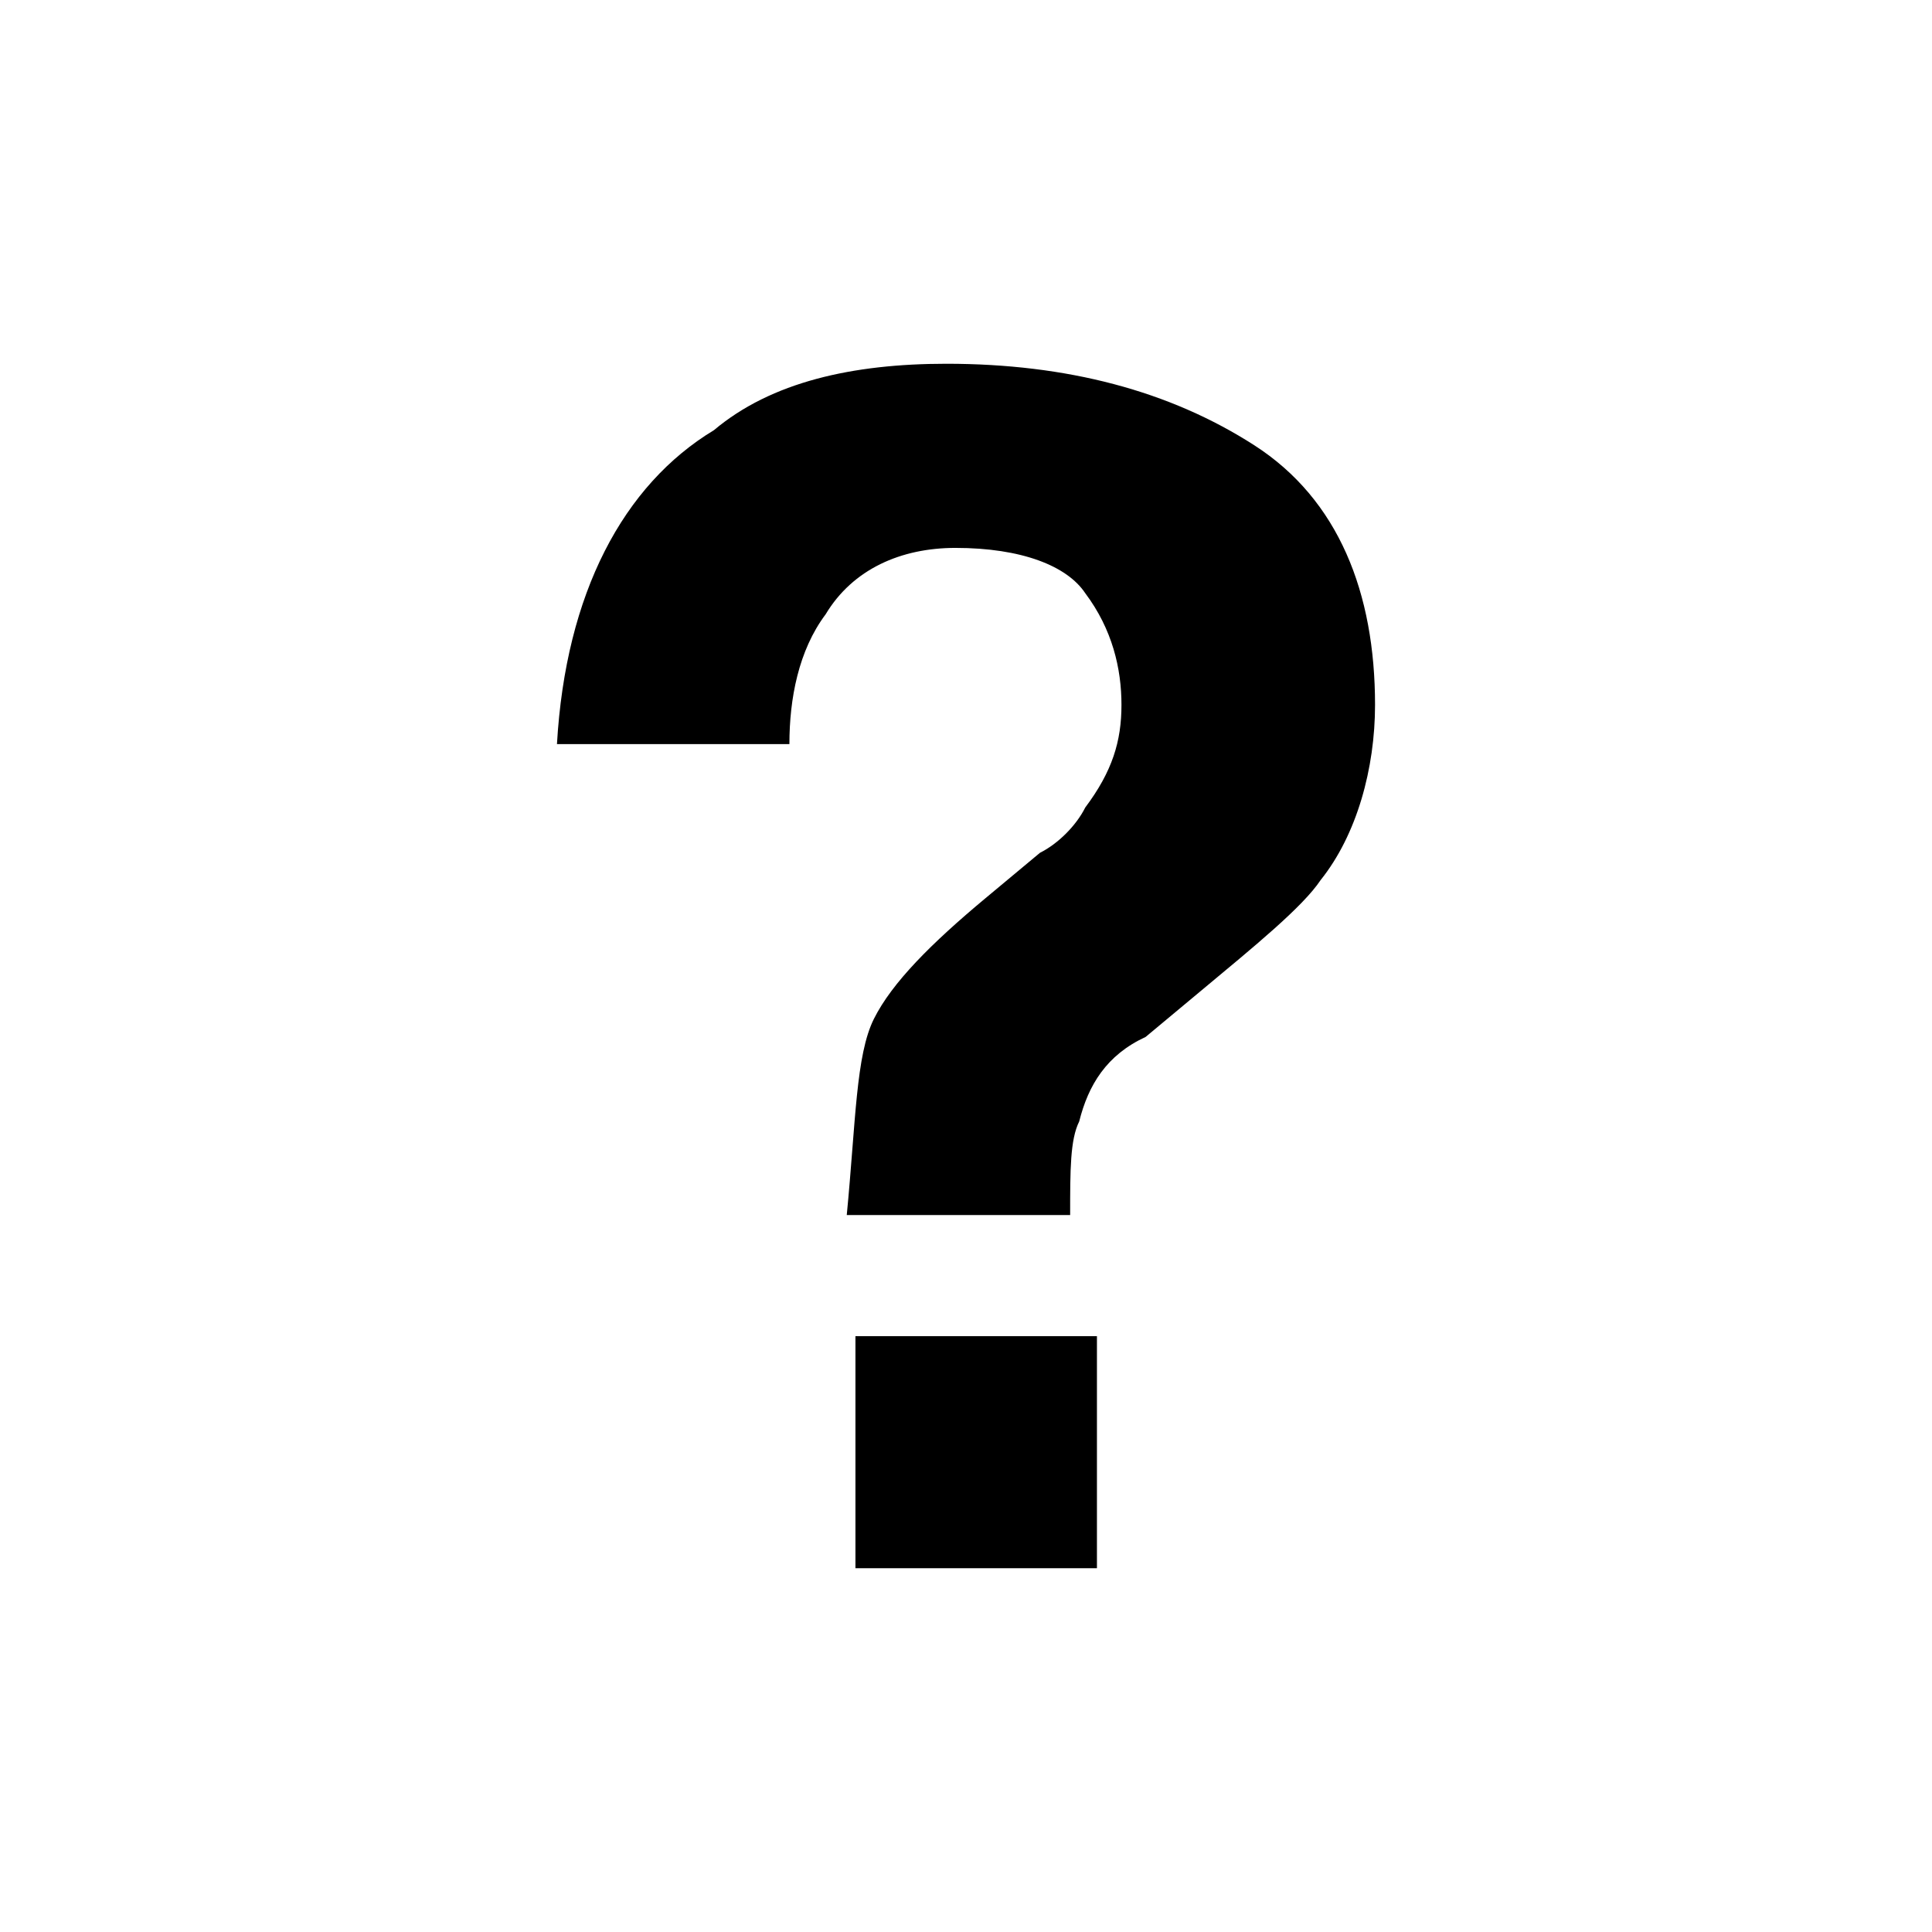
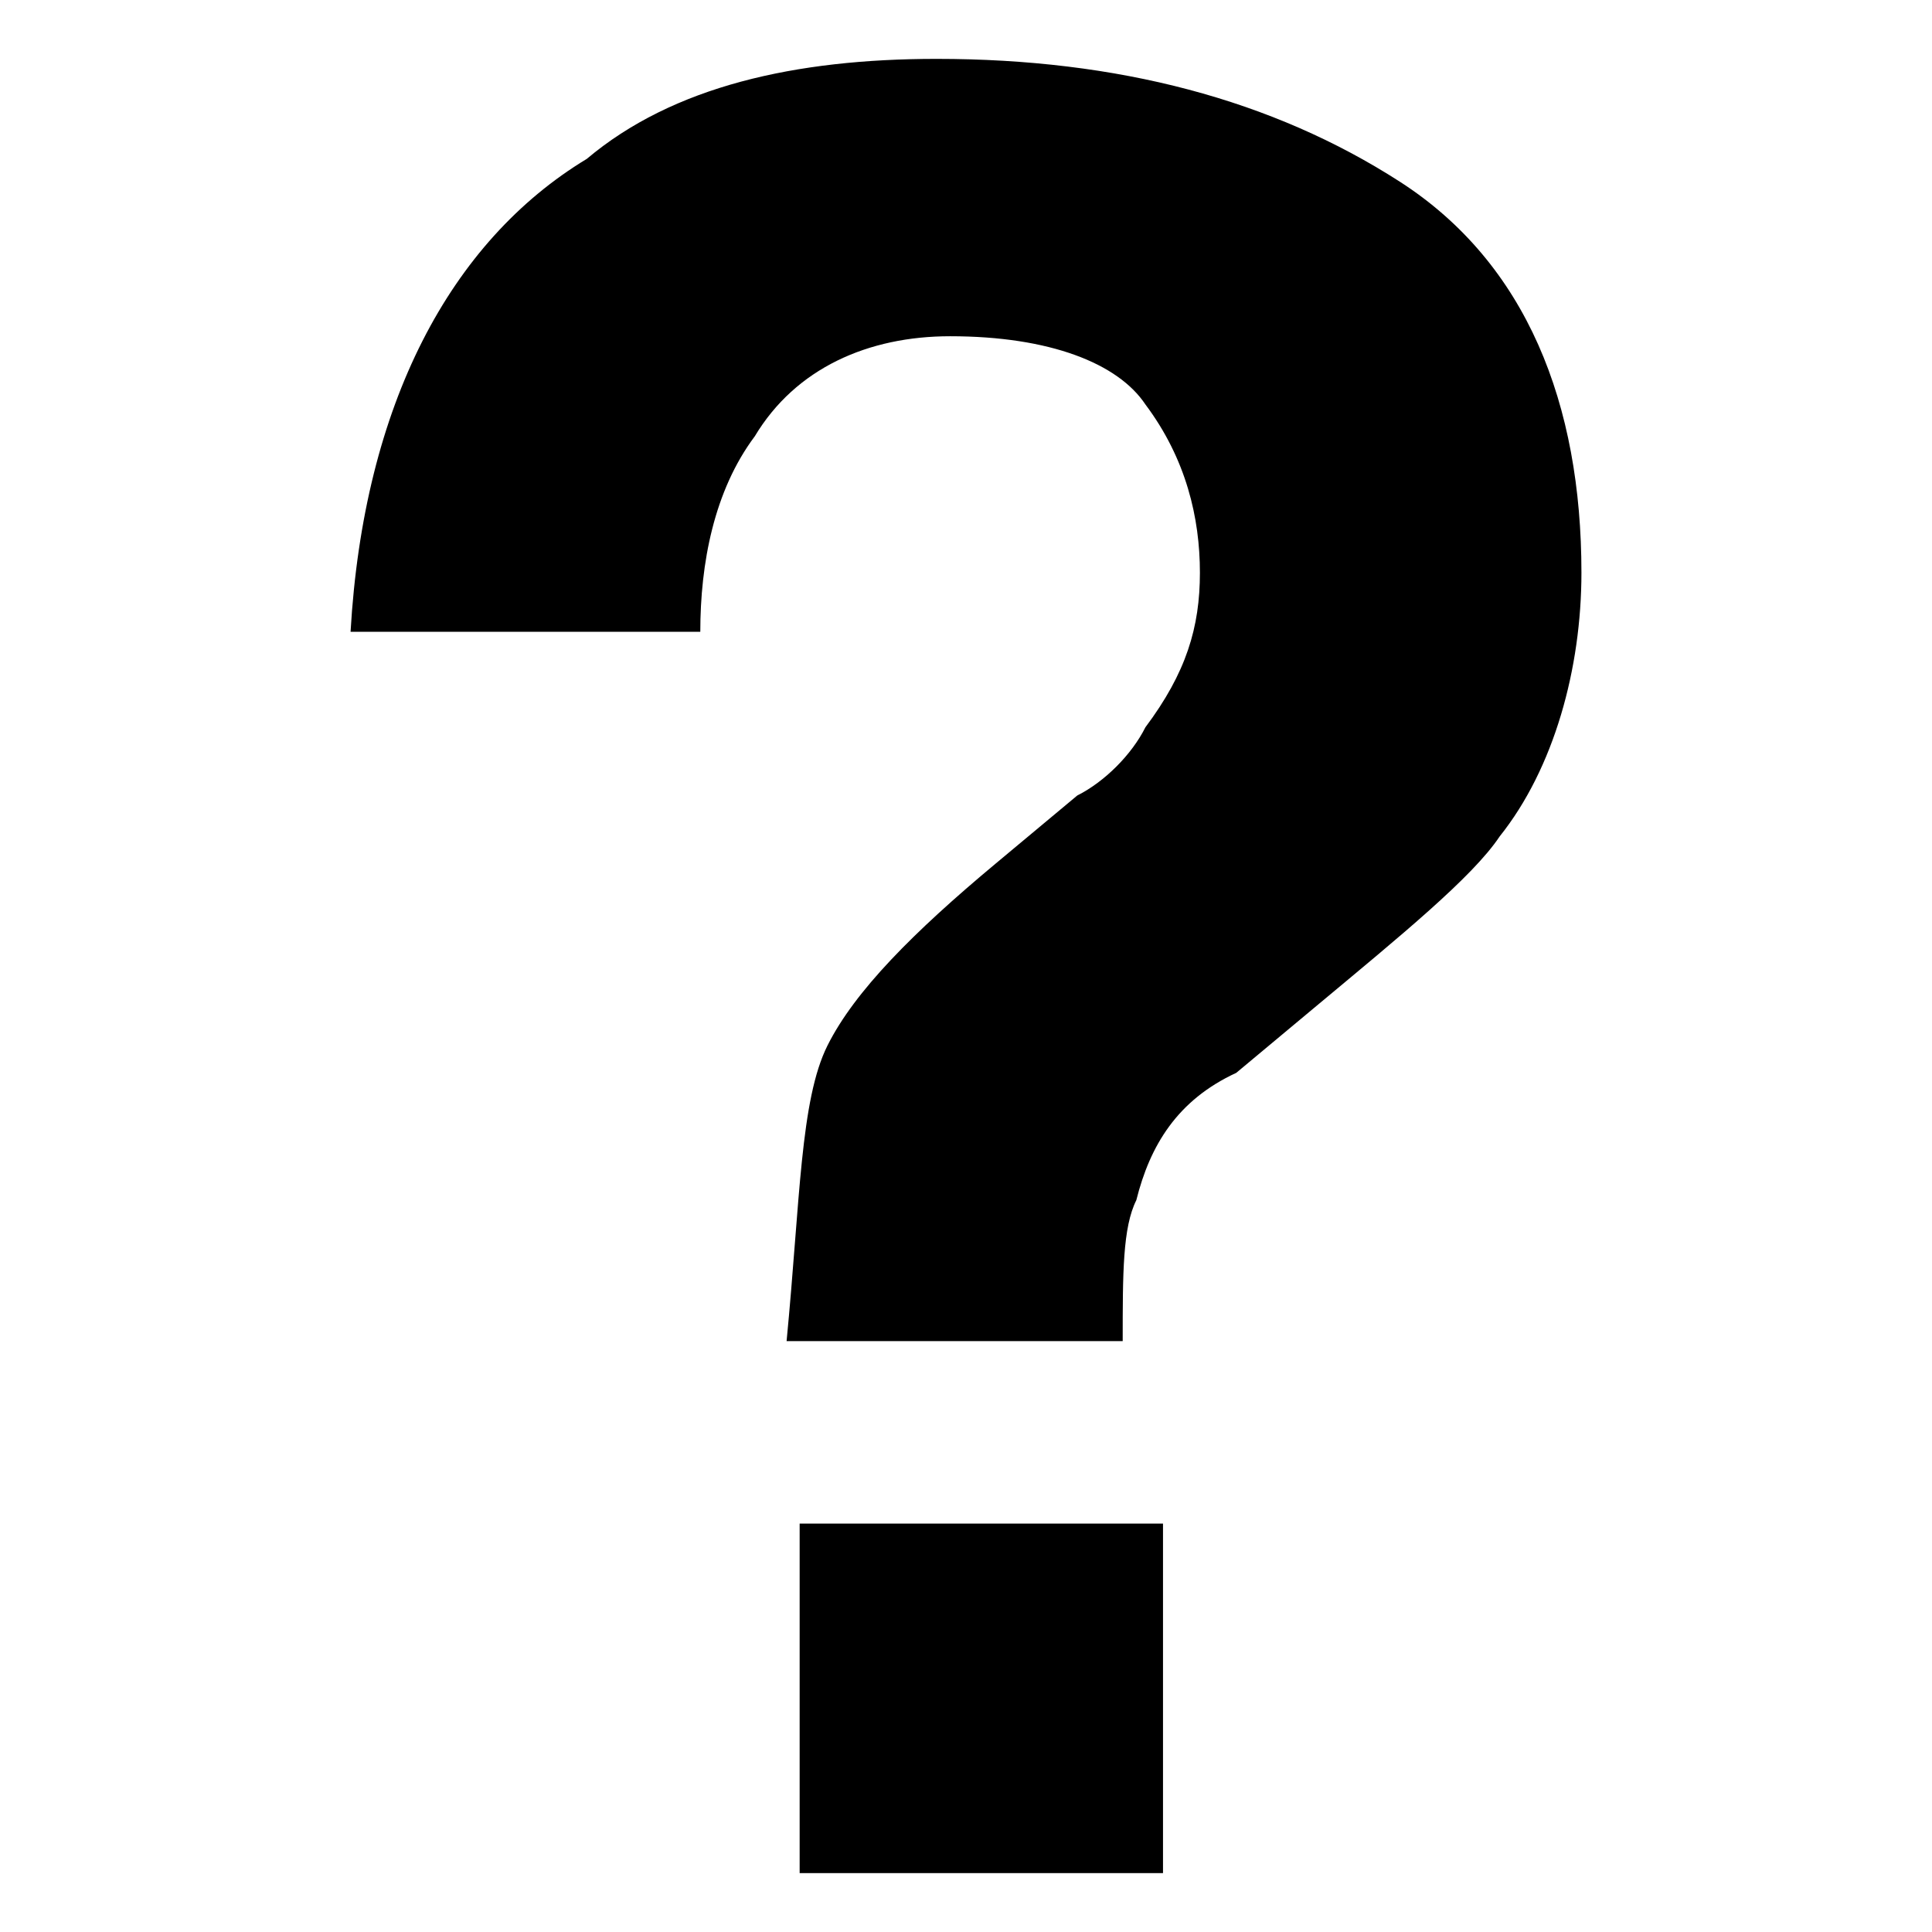
- <svg xmlns="http://www.w3.org/2000/svg" version="1.1" id="레이어_1" x="0px" y="0px" viewBox="0 0 512 512" style="enable-background:new 0 0 512 512;" xml:space="preserve">
-   <path d="M226.7,415.6h64v-61.5h-64V415.6z M147.6,197.2h61.6c0-12,2.4-24.8,9.6-34.4c7.2-12,20-17.6,34.4-17.6  c17.6,0,29.6,4.8,34.4,12c7.2,9.6,9.6,20,9.6,29.6s-2.4,17.6-9.6,27.2c-2.4,4.8-7.2,9.6-12,12l-14.4,12c-14.4,12-24.8,22.4-29.6,32  c-4.8,9.6-4.8,27.2-7.2,52h59.2c0-12,0-20,2.4-24.8c2.4-9.6,7.2-17.6,17.6-22.4l14.4-12c14.4-12,27.2-22.4,32-29.6  c9.6-12,14.4-29.6,14.4-46.4c0-29.6-9.6-54.4-32-68.8s-49.6-21.6-81.6-21.6c-24.8,0-46.4,4.8-61.6,17.6  C165.2,128.5,149.9,157.2,147.6,197.2L147.6,197.2z" />
+ <svg xmlns="http://www.w3.org/2000/svg" width="1024px" height="1024px" viewBox="0 0 1024 1024" version="1.1">
+   <defs />
+   <g id="Page-1" stroke="none" stroke-width="1" fill="none" fill-rule="evenodd">
+     <g id="Artboard-1" fill="#000000">
+       <g id="question" transform="translate(184, 30)">
+         <path d="M239.831,962.795 L432.418,962.795 L432.418,777.526 L239.831,777.526 L239.831,962.795 L239.831,962.795 Z M1.806,304.865 L187.171,304.865 C187.171,268.715 194.393,230.155 216.059,201.235 C237.725,165.085 276.242,148.215 319.574,148.215 C372.536,148.215 408.646,162.675 423.09,184.365 C444.756,213.285 451.978,244.615 451.978,273.535 C451.978,302.455 444.756,326.555 423.09,355.475 C415.868,369.935 401.424,384.395 386.98,391.625 L343.648,427.775 C300.316,463.925 269.02,495.255 254.576,524.175 C240.132,553.095 240.132,606.115 232.91,680.825 L411.053,680.825 C411.053,644.675 411.053,620.575 418.275,606.115 C425.497,577.195 439.941,553.095 471.237,538.635 L514.569,502.485 C557.901,466.335 596.418,435.005 610.862,413.315 C639.75,377.165 654.194,324.145 654.194,273.535 C654.194,184.365 625.306,109.655 557.901,66.275 C490.495,22.895 408.646,1.205 312.352,1.205 C237.725,1.205 172.727,15.665 126.987,54.225 C54.767,97.906 8.727,184.365 1.806,304.865 L1.806,304.865 L1.806,304.865 Z" id="Shape" />
+       </g>
+     </g>
+   </g>
</svg>
